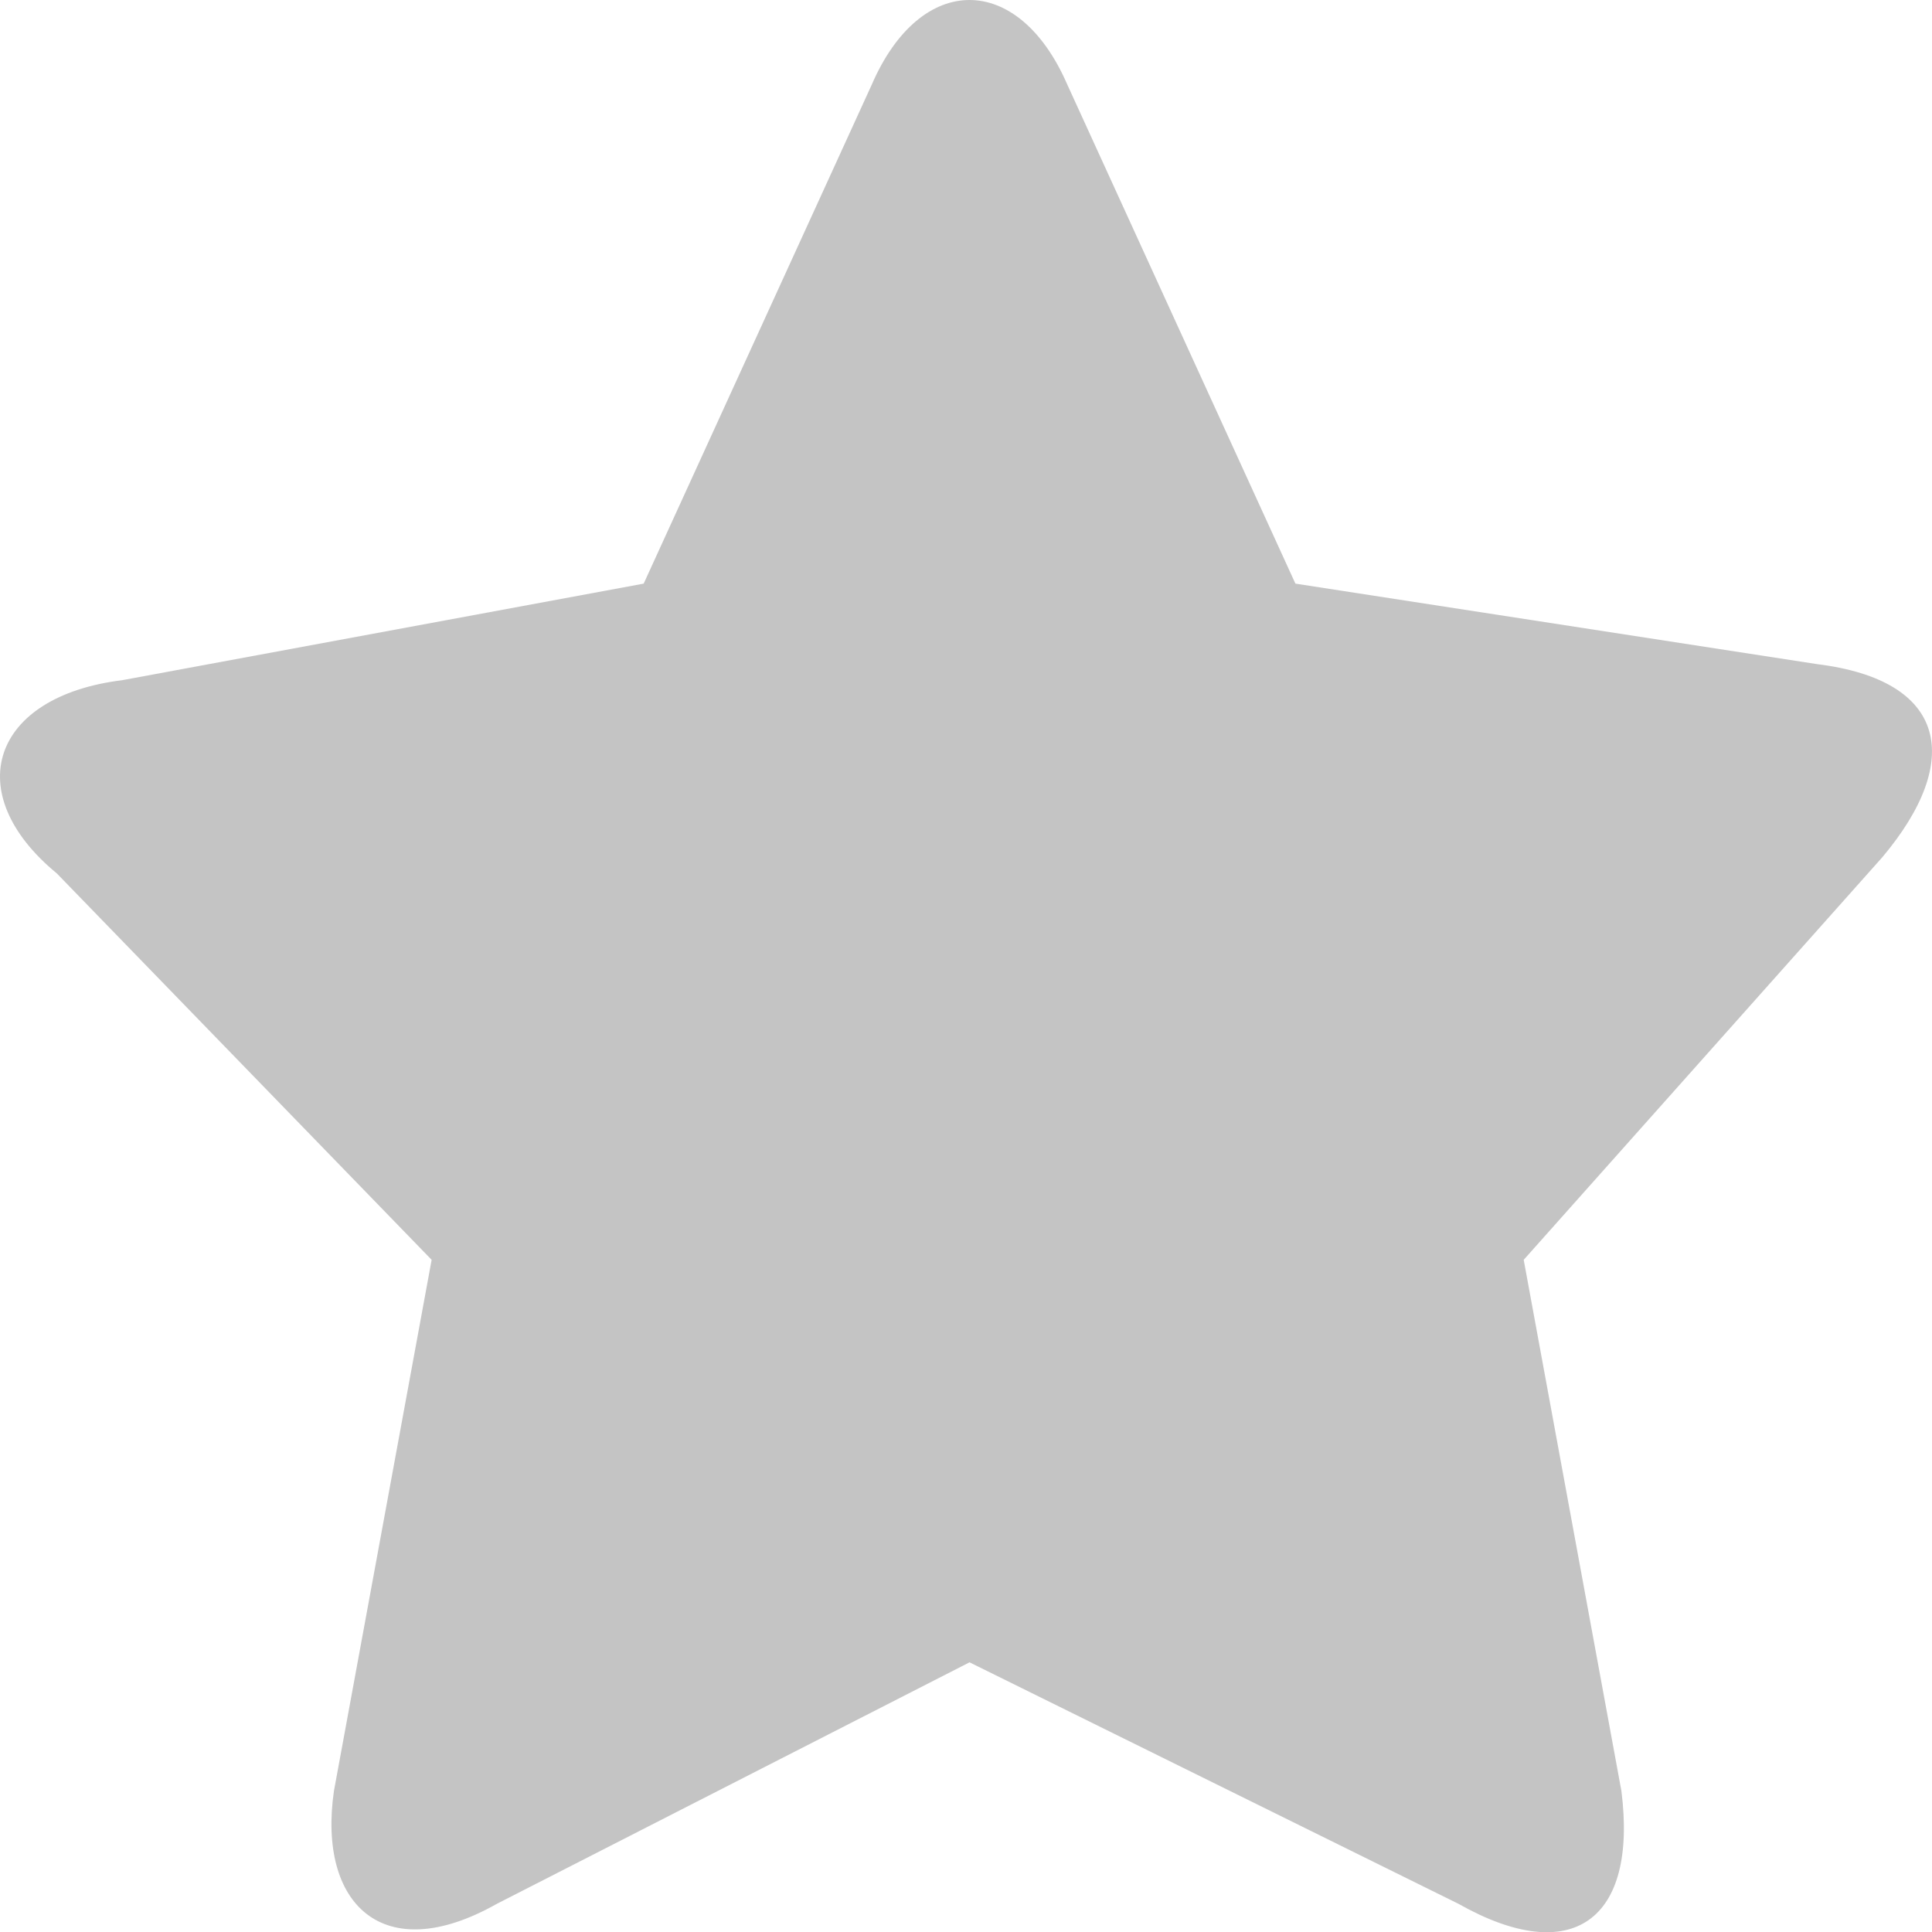
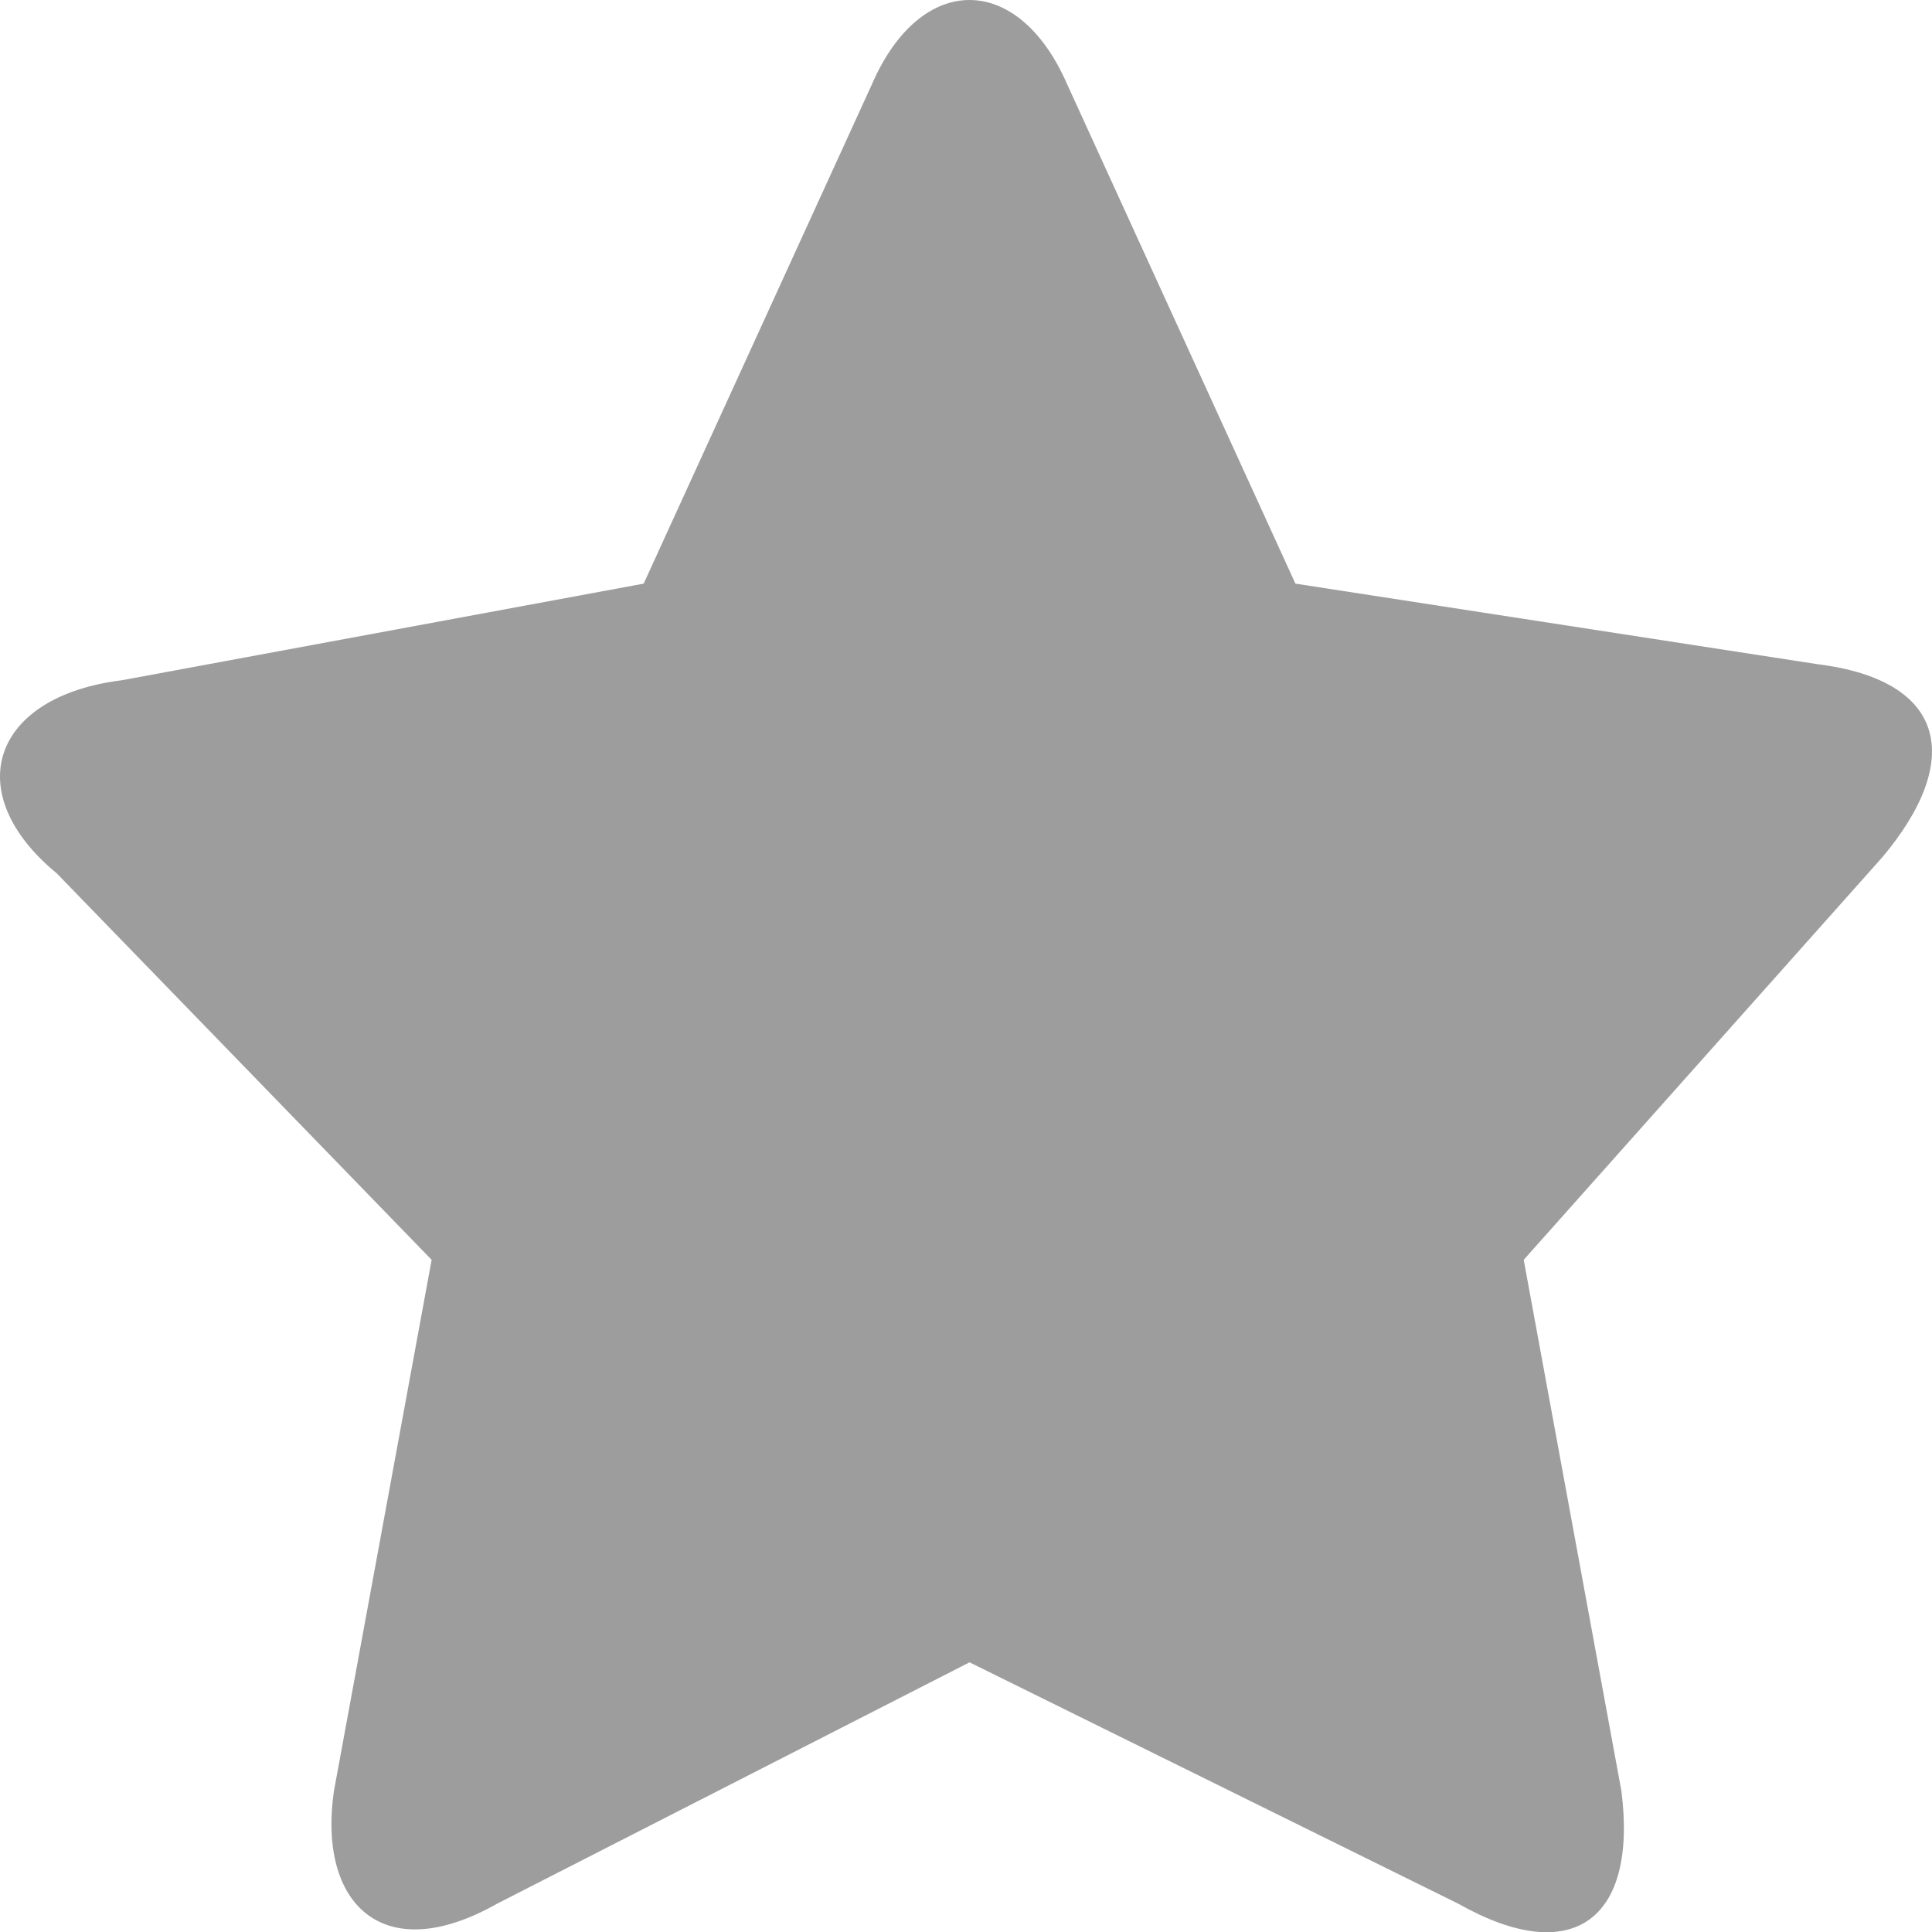
<svg xmlns="http://www.w3.org/2000/svg" width="12" height="12" viewBox="0 0 12 12">
-   <path fill="#c4c4c4" fill-rule="evenodd" d="M3.086 11.825c-.708.4-1.113 0-1.012-.7l.607-3.3-2.328-2.4c-.607-.5-.405-1.1.405-1.2l3.24-.6 1.417-3.1c.303-.7.91-.7 1.214 0l1.417 3.1 3.24.5c.81.1.91.6.405 1.2l-2.227 2.5.607 3.3c.101.8-.304 1.1-1.012.7l-3.037-1.5-2.936 1.5z" />
+   <path fill="#9d9d9d" fill-rule="evenodd" d="M3.086 11.825c-.708.4-1.113 0-1.012-.7l.607-3.3-2.328-2.4c-.607-.5-.405-1.1.405-1.2l3.24-.6 1.417-3.1c.303-.7.91-.7 1.214 0l1.417 3.1 3.24.5c.81.1.91.6.405 1.2l-2.227 2.5.607 3.3c.101.8-.304 1.1-1.012.7l-3.037-1.5-2.936 1.5z" />
</svg>
